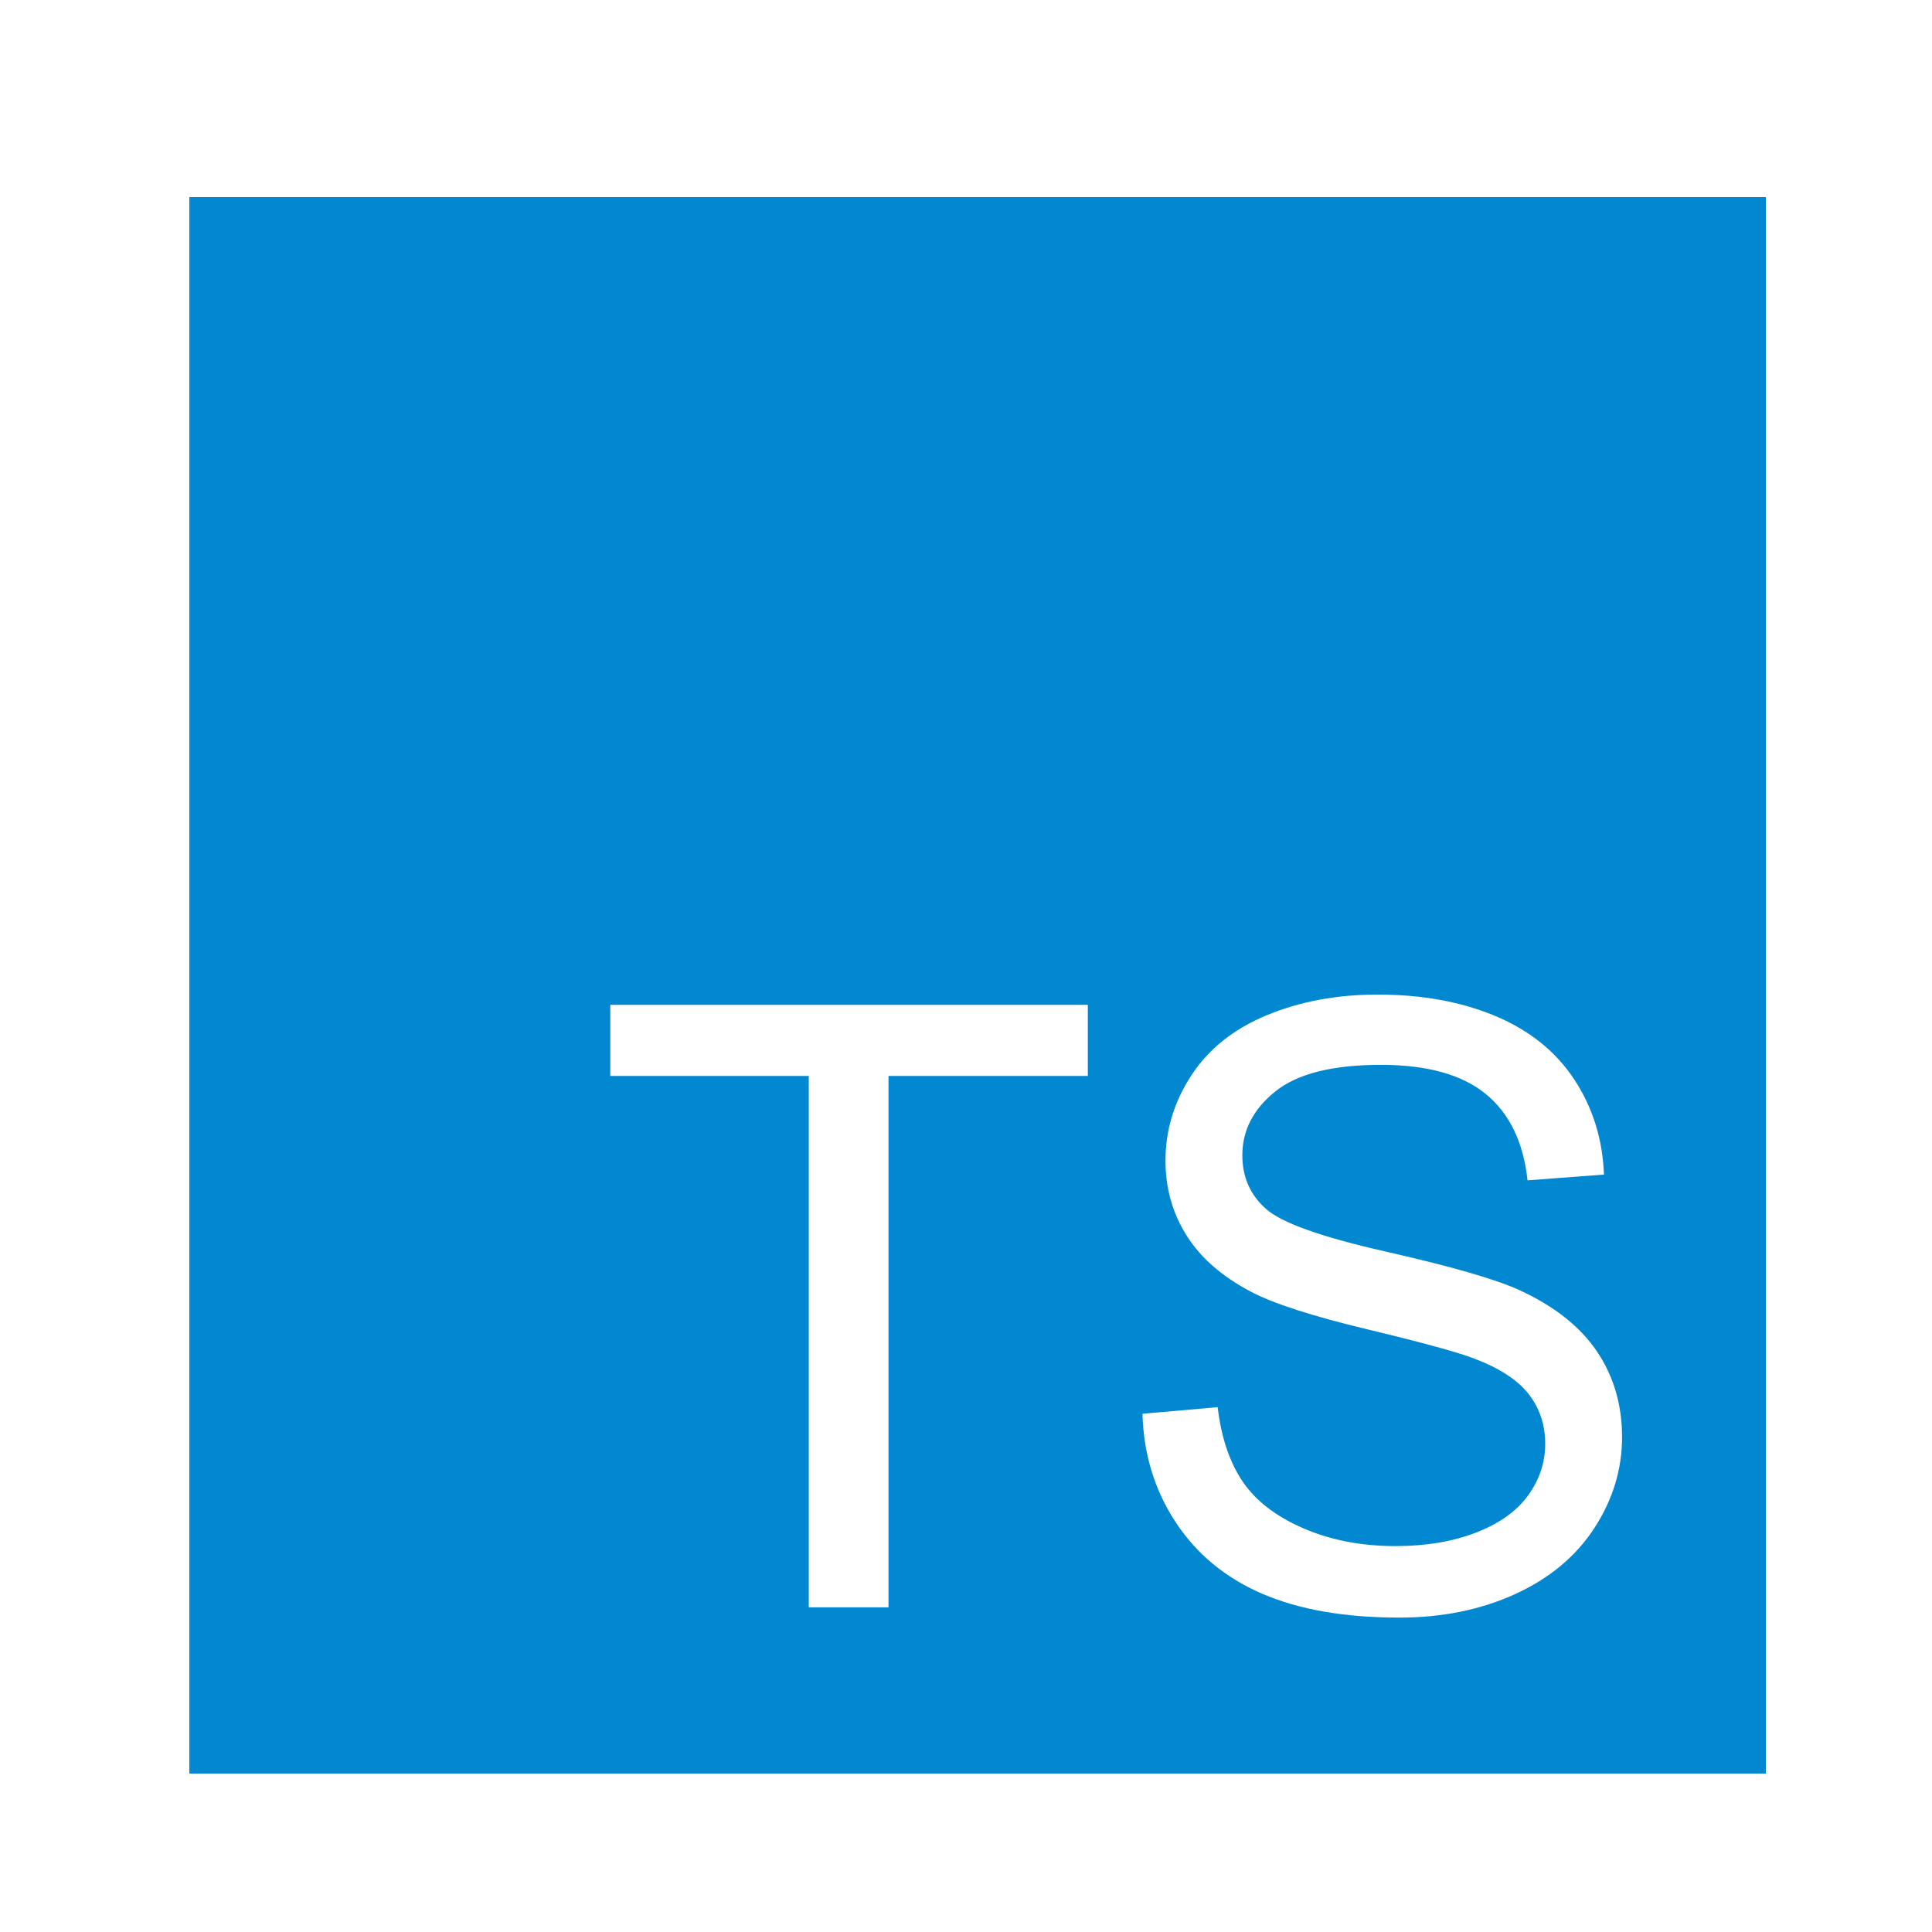
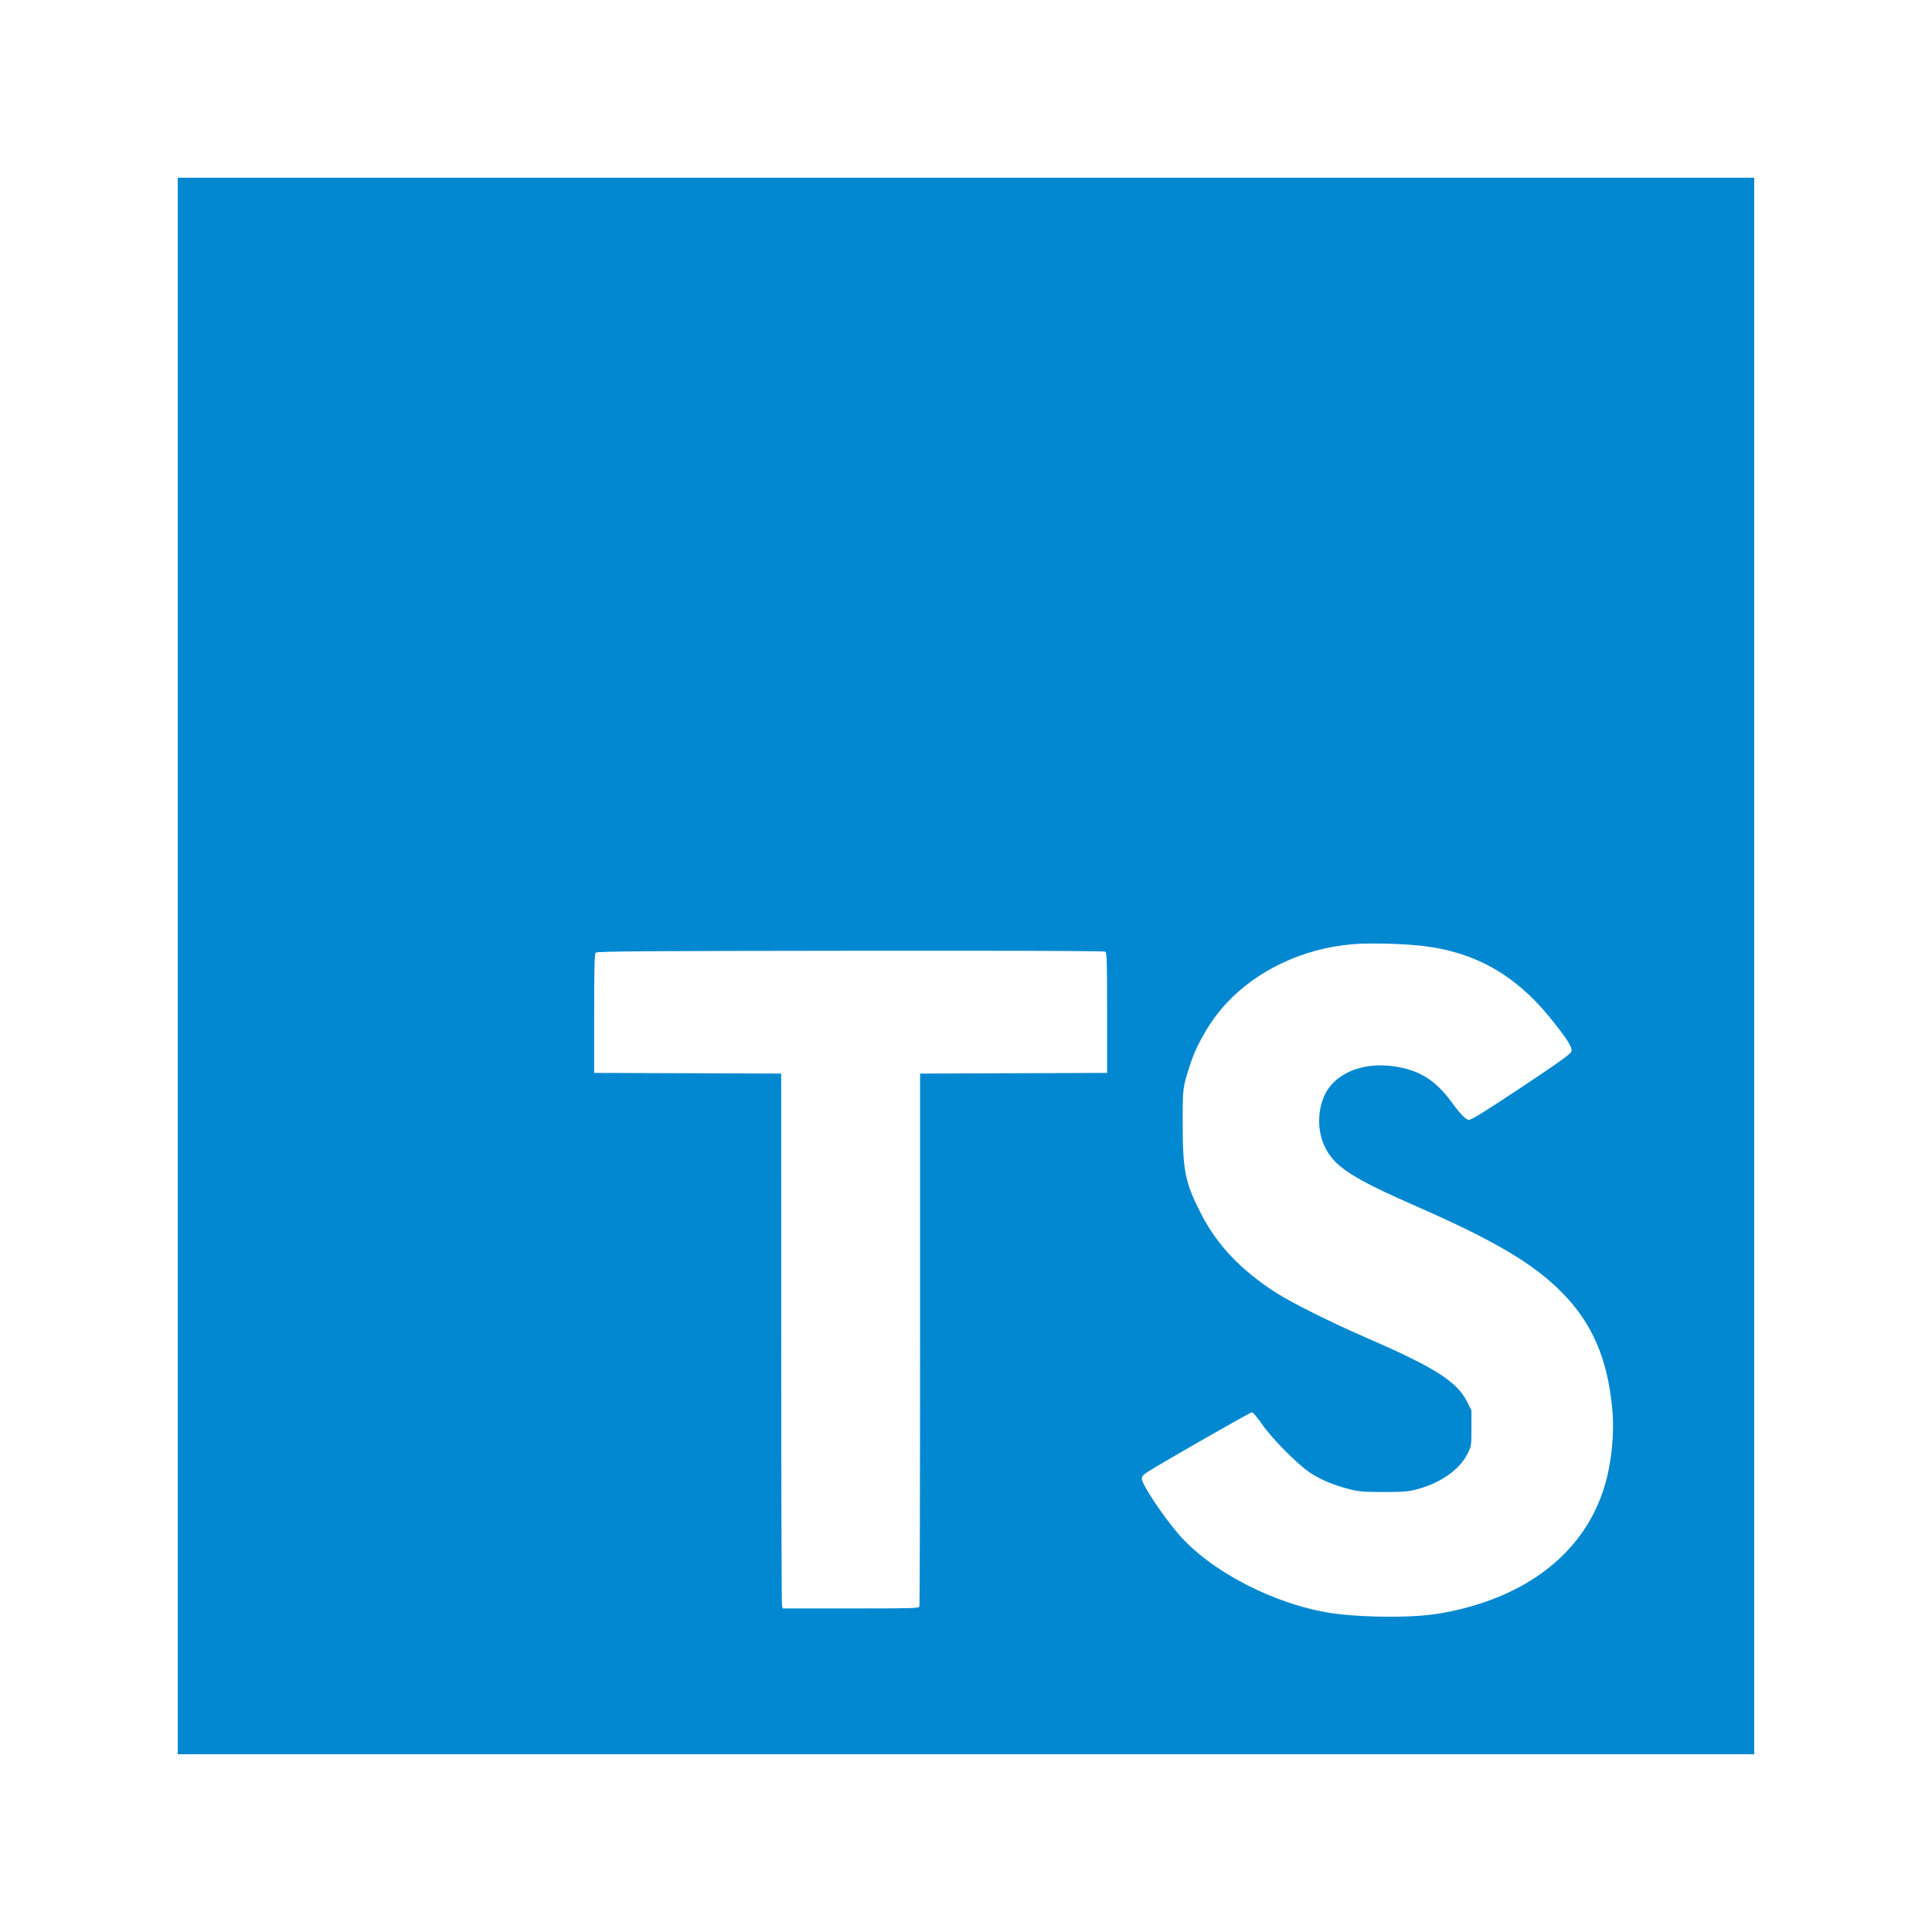
- <svg xmlns="http://www.w3.org/2000/svg" width="16" height="16" viewBox="0 0 500 500" fill-rule="evenodd" clip-rule="evenodd" stroke-linejoin="round" stroke-miterlimit="1.414">
-   <path d="M49 51h408v408H49V51zm246.669 314.879l19.463-1.702c.922 7.8 3.067 14.199 6.435 19.198 3.368 4.998 8.597 9.04 15.688 12.124 7.09 3.085 15.067 4.627 23.93 4.627 7.87 0 14.819-1.17 20.845-3.51 6.027-2.34 10.512-5.548 13.455-9.625 2.942-4.077 4.413-8.526 4.413-13.348 0-4.892-1.418-9.164-4.254-12.816-2.836-3.651-7.516-6.718-14.039-9.2-4.183-1.63-13.436-4.165-27.759-7.604s-24.355-6.683-30.099-9.732c-7.445-3.899-12.993-8.739-16.644-14.517-3.652-5.779-5.478-12.249-5.478-19.41 0-7.871 2.234-15.227 6.701-22.069 4.467-6.842 10.99-12.036 19.569-15.581 8.58-3.546 18.116-5.318 28.61-5.318 11.557 0 21.75 1.861 30.577 5.584 8.828 3.722 15.617 9.199 20.368 16.432 4.75 7.232 7.303 15.421 7.657 24.568l-19.782 1.489c-1.064-9.856-4.662-17.301-10.795-22.335-6.133-5.034-15.191-7.551-27.174-7.551-12.479 0-21.573 2.286-27.281 6.86-5.707 4.573-8.561 10.086-8.561 16.538 0 5.602 2.021 10.21 6.062 13.826 3.971 3.617 14.34 7.321 31.109 11.115 16.769 3.793 28.273 7.108 34.513 9.944 9.076 4.183 15.776 9.483 20.101 15.9 4.325 6.417 6.488 13.809 6.488 22.175 0 8.296-2.375 16.113-7.126 23.452-4.751 7.338-11.575 13.046-20.474 17.123-8.898 4.077-18.913 6.116-30.045 6.116-14.11 0-25.933-2.056-35.47-6.169-9.537-4.112-17.017-10.299-22.441-18.559-5.424-8.26-8.278-17.602-8.562-28.025zm-65.728 50.094V278.454h51.583v-18.399H157.938v18.399h51.37v137.519h20.633z" fill="#0288d1" />
+ <svg xmlns="http://www.w3.org/2000/svg" width="16" height="16" fill-rule="evenodd" stroke-linejoin="round" stroke-miterlimit="1.414" clip-rule="evenodd" version="1.1" viewBox="0 0 500 500">
+   <path fill="#0288d1" d="m46 46v408h408v-408h-408zm310.02 198.17v.006c3.912.012 8.359.214 11.703.576 13.619 1.473 24.225 7.349 33.248 18.416 4.493 5.513 6.031 7.925 5.703 8.957-.211.666-3.294 2.874-13.096 9.381-9.629 6.392-12.731 8.307-13.451 8.307-.73 0-2.252-1.566-4.445-4.572-4.224-5.789-8.537-8.431-15.205-9.312-7.17-.95-13.602 1.31-16.752 5.889-2.692 3.911-3.099 10.206-.959 14.779 2.479 5.298 6.967 8.226 24.166 15.768 19.836 8.697 29.888 14.651 37.209 22.039 7.884 7.956 11.878 17.143 13.105 30.137.599 6.333-.133 13.84-1.945 19.943-4.445 14.961-16.439 25.916-34.02 31.072-4.86 1.425-9.382 2.276-13.855 2.603-6.828.503-16.603.226-22.486-.631-14.884-2.168-31.686-10.829-40.064-20.65-4.113-4.821-9.363-12.754-9.363-14.15 0-.674.334-1.056 1.656-1.897 3.921-2.491 26.394-15.338 26.83-15.338.263 0 1.437 1.384 2.607 3.074 2.651 3.828 9.17 10.407 12.484 12.602 2.707 1.793 6.169 3.233 10.279 4.271 2.354.587 3.6.691 8.736.691 5.247-.002 6.324-.09 8.672-.721 6.21-1.671 11.057-5.129 13.111-9.354.9-1.825.918-2.053.918-6.481v-4.59l-1.103-2.189c-2.673-5.307-8.434-8.947-26.645-16.836-8.366-3.624-18.611-8.733-22.611-11.275-9.128-5.801-15.455-12.433-19.607-20.551-4.13-8.073-4.746-11.078-4.756-23.217-.01-9.502-.026-9.386 1.941-15.451 1.785-5.504 5.439-11.652 9.473-15.939 8.051-8.558 19.813-14.058 32.406-15.152 1.611-.152 3.768-.212 6.115-.205zm-108.36 1.877h.004c24.253.012 38.156.096 38.379.236.42.26.473 2.371.473 15.842v15.541l-24.201.088-24.201.088v68.713c0 37.793-.077 68.938-.182 69.213-.171.462-2.033.498-17.779.498h-17.588l-.182-.711c-.117-.39-.203-31.536-.205-69.213l-.006-68.504-24.201-.086-24.201-.088v-15.357c0-12.18.084-15.442.408-15.766.333-.343 12.684-.432 65.902-.484 10.261-.01 19.495-.015 27.58-.01z" />
</svg>
